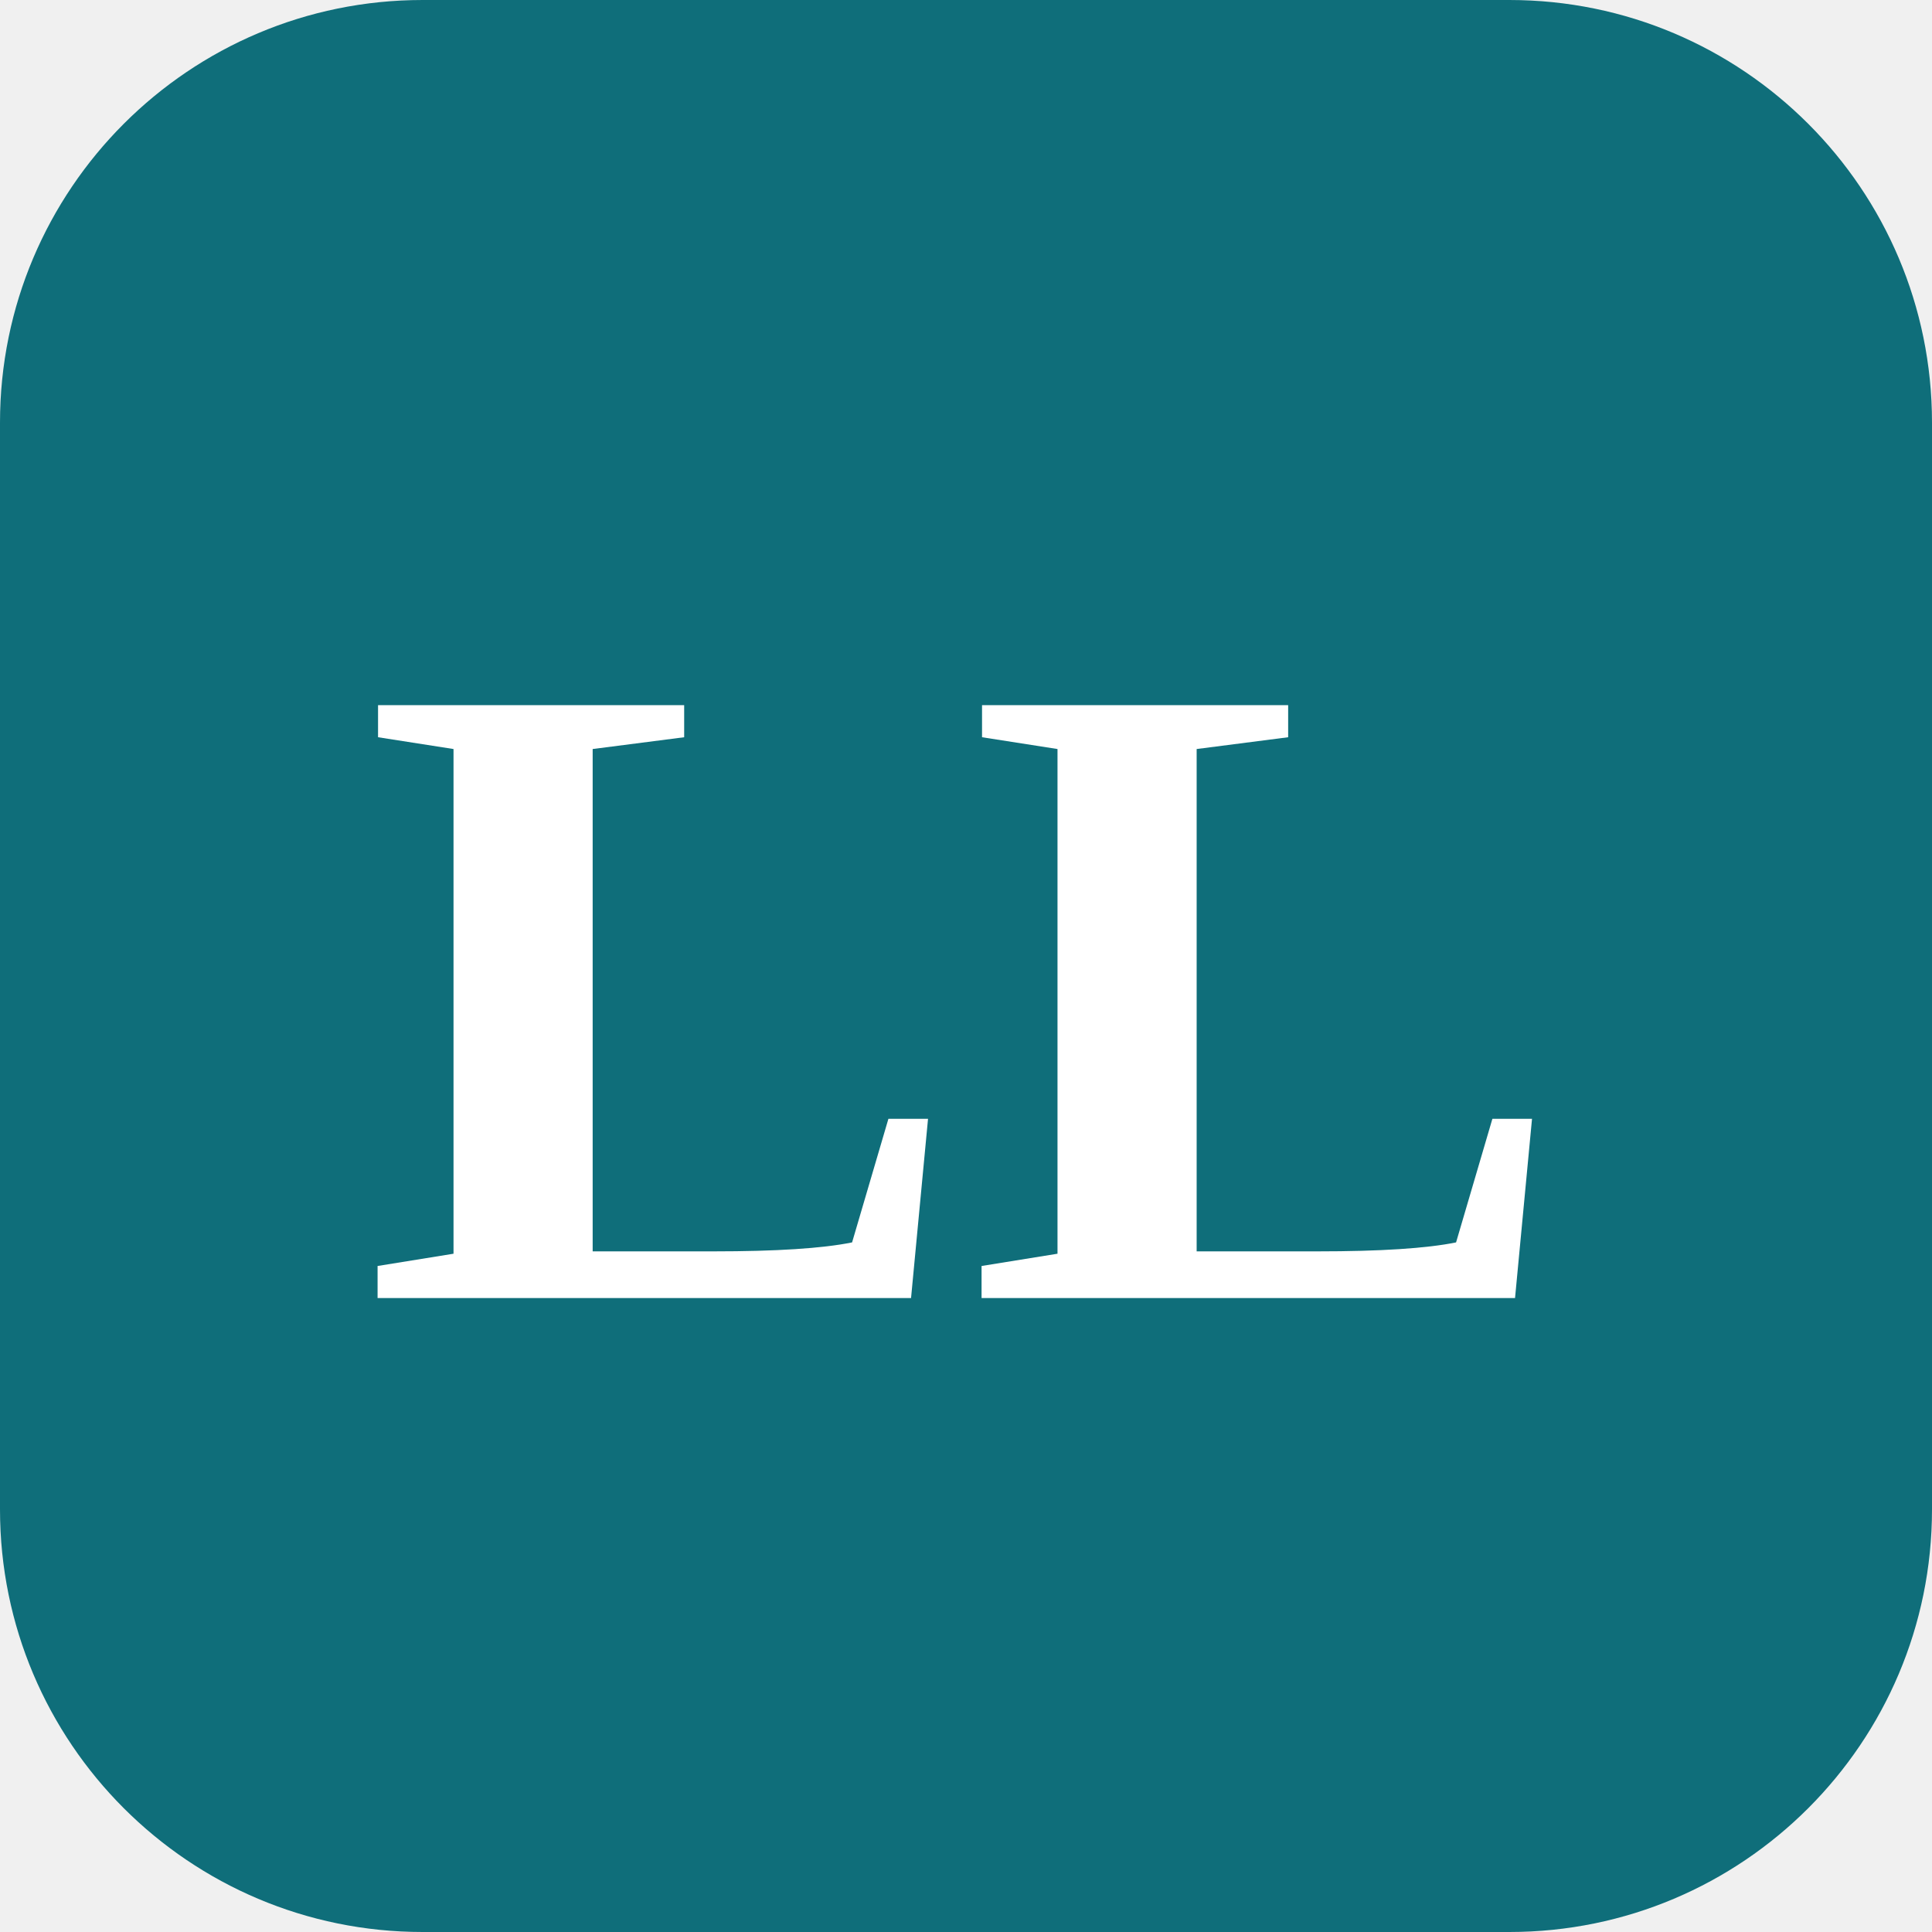
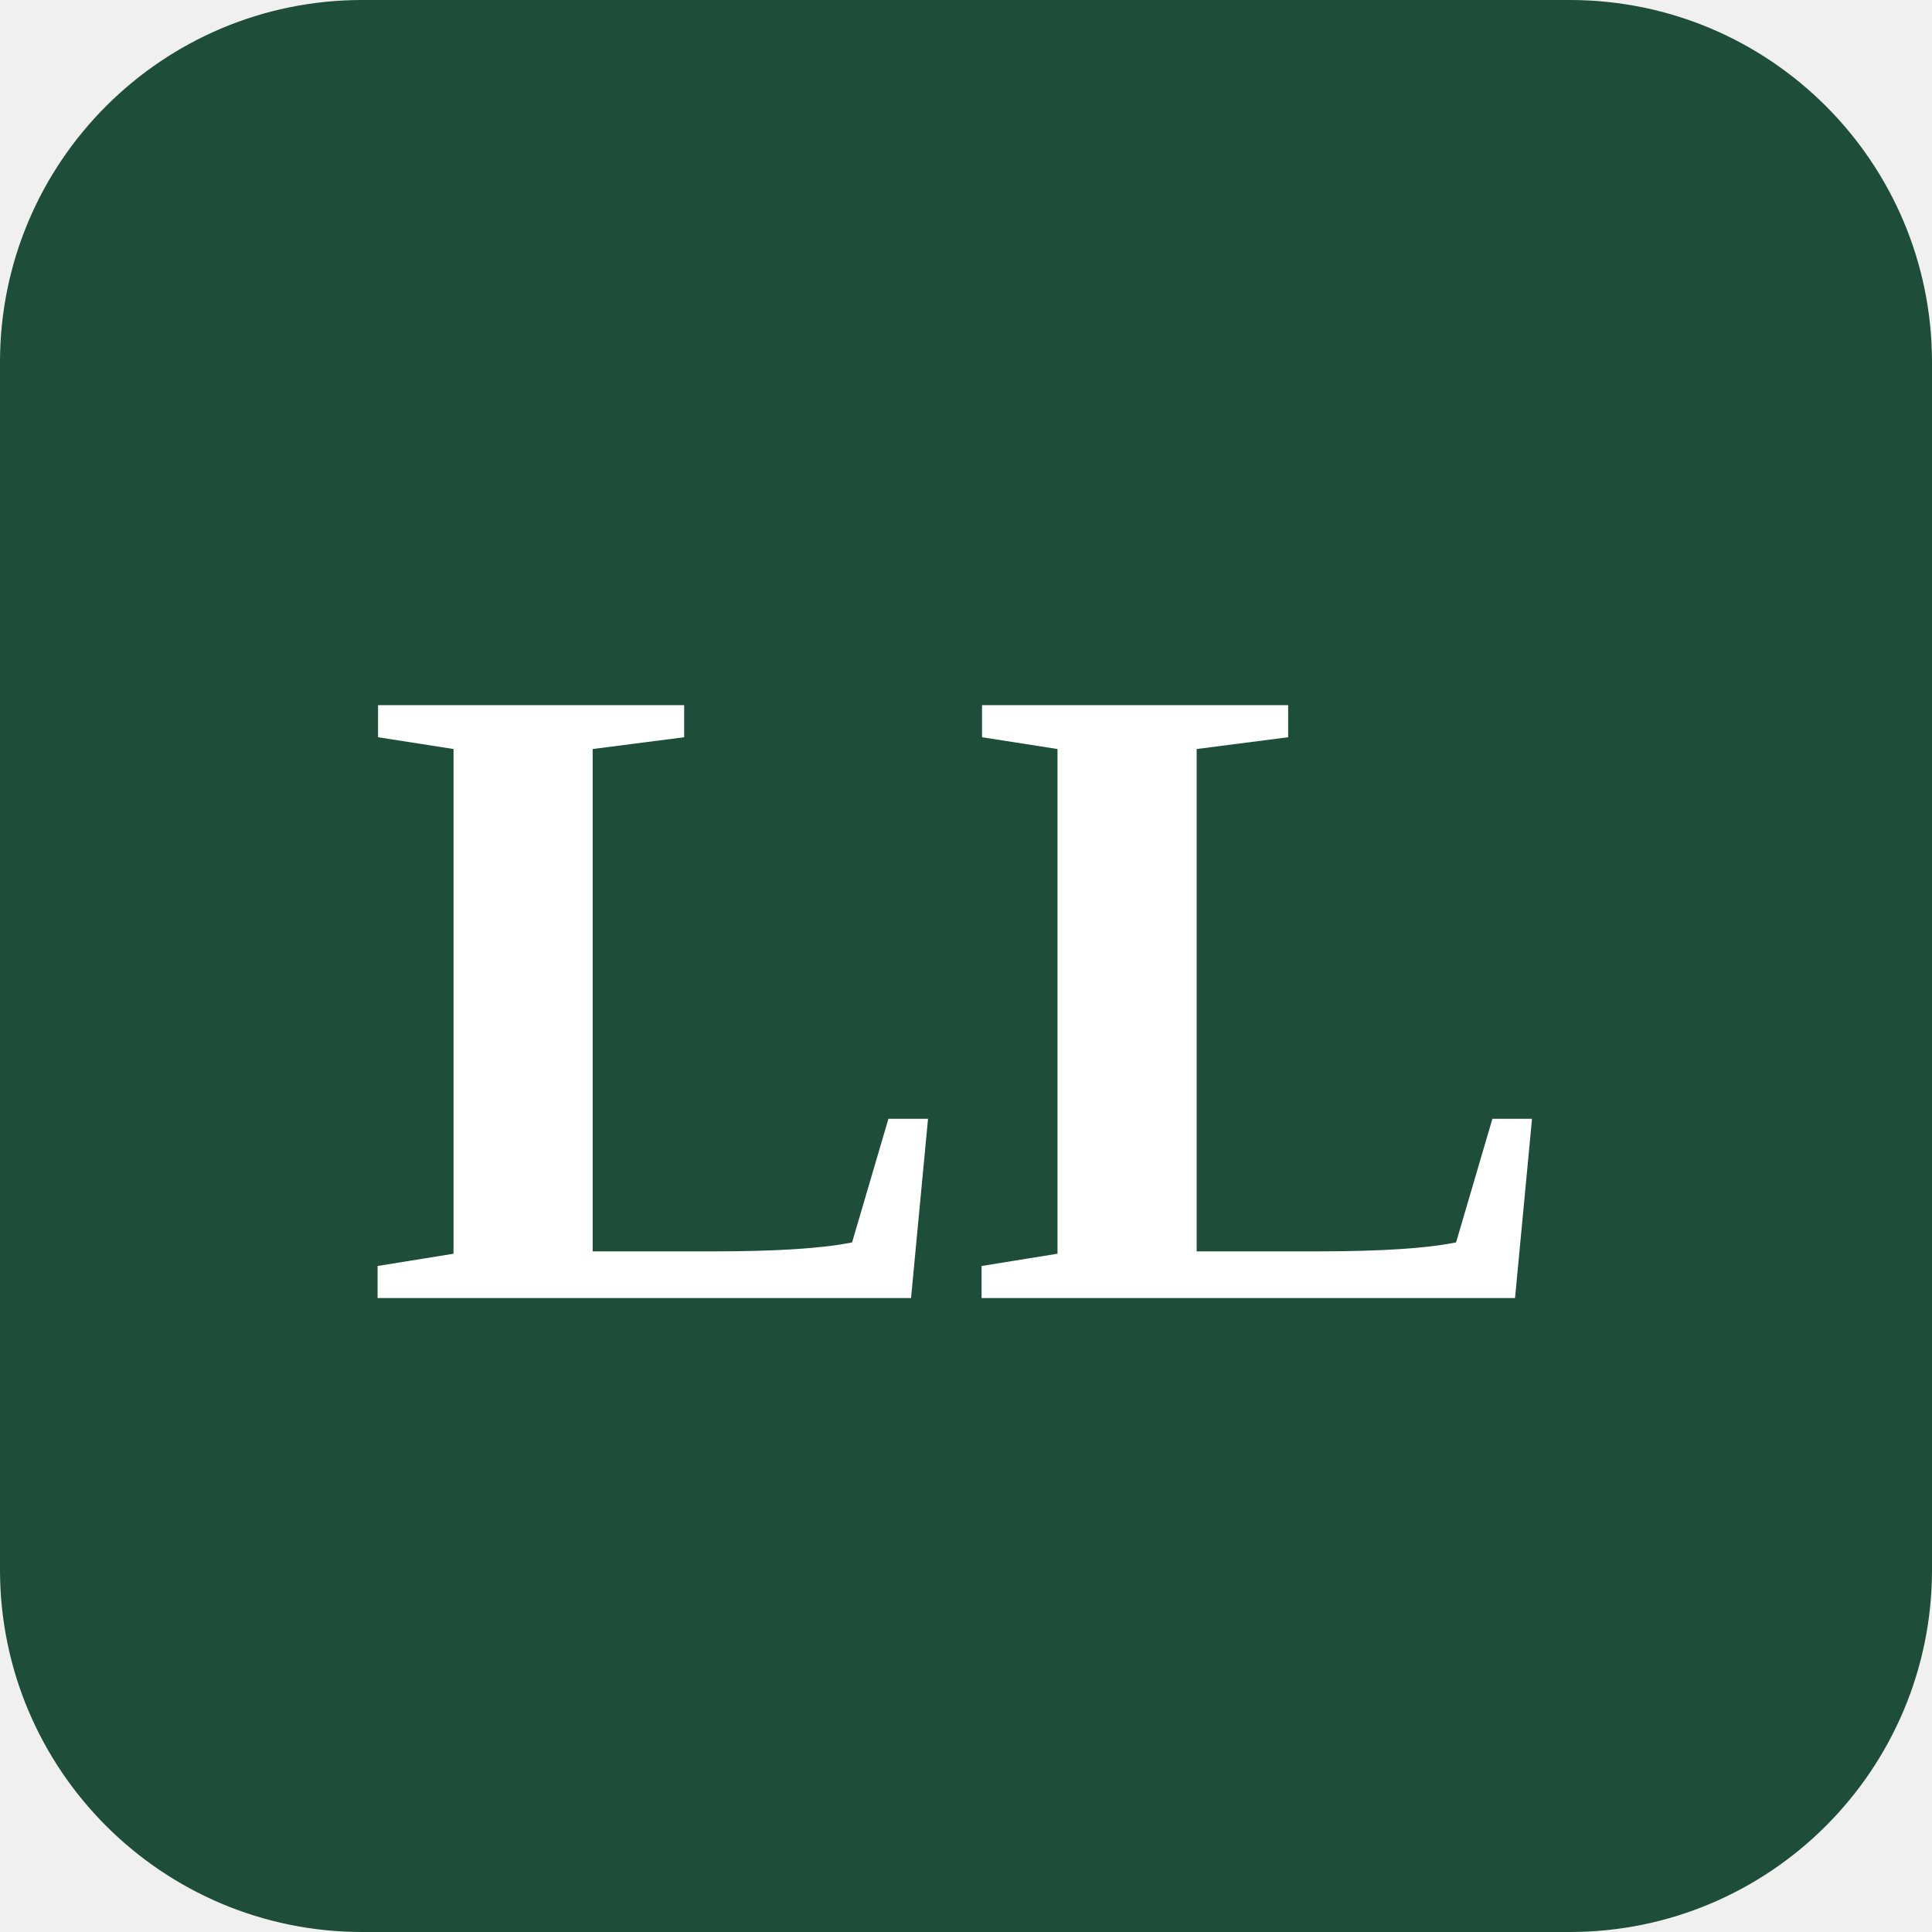
<svg xmlns="http://www.w3.org/2000/svg" viewBox="0 0 64 64">
-   <rect width="64" height="64" rx="14" fill="#0f6e7a" />
+   <rect width="64" height="64" rx="12" fill="#1e4d3a" />
  <text x="32" y="43" text-anchor="middle" font-family="Georgia, 'Times New Roman', serif" font-size="30" font-weight="700" fill="#ffffff">LL</text>
</svg>
